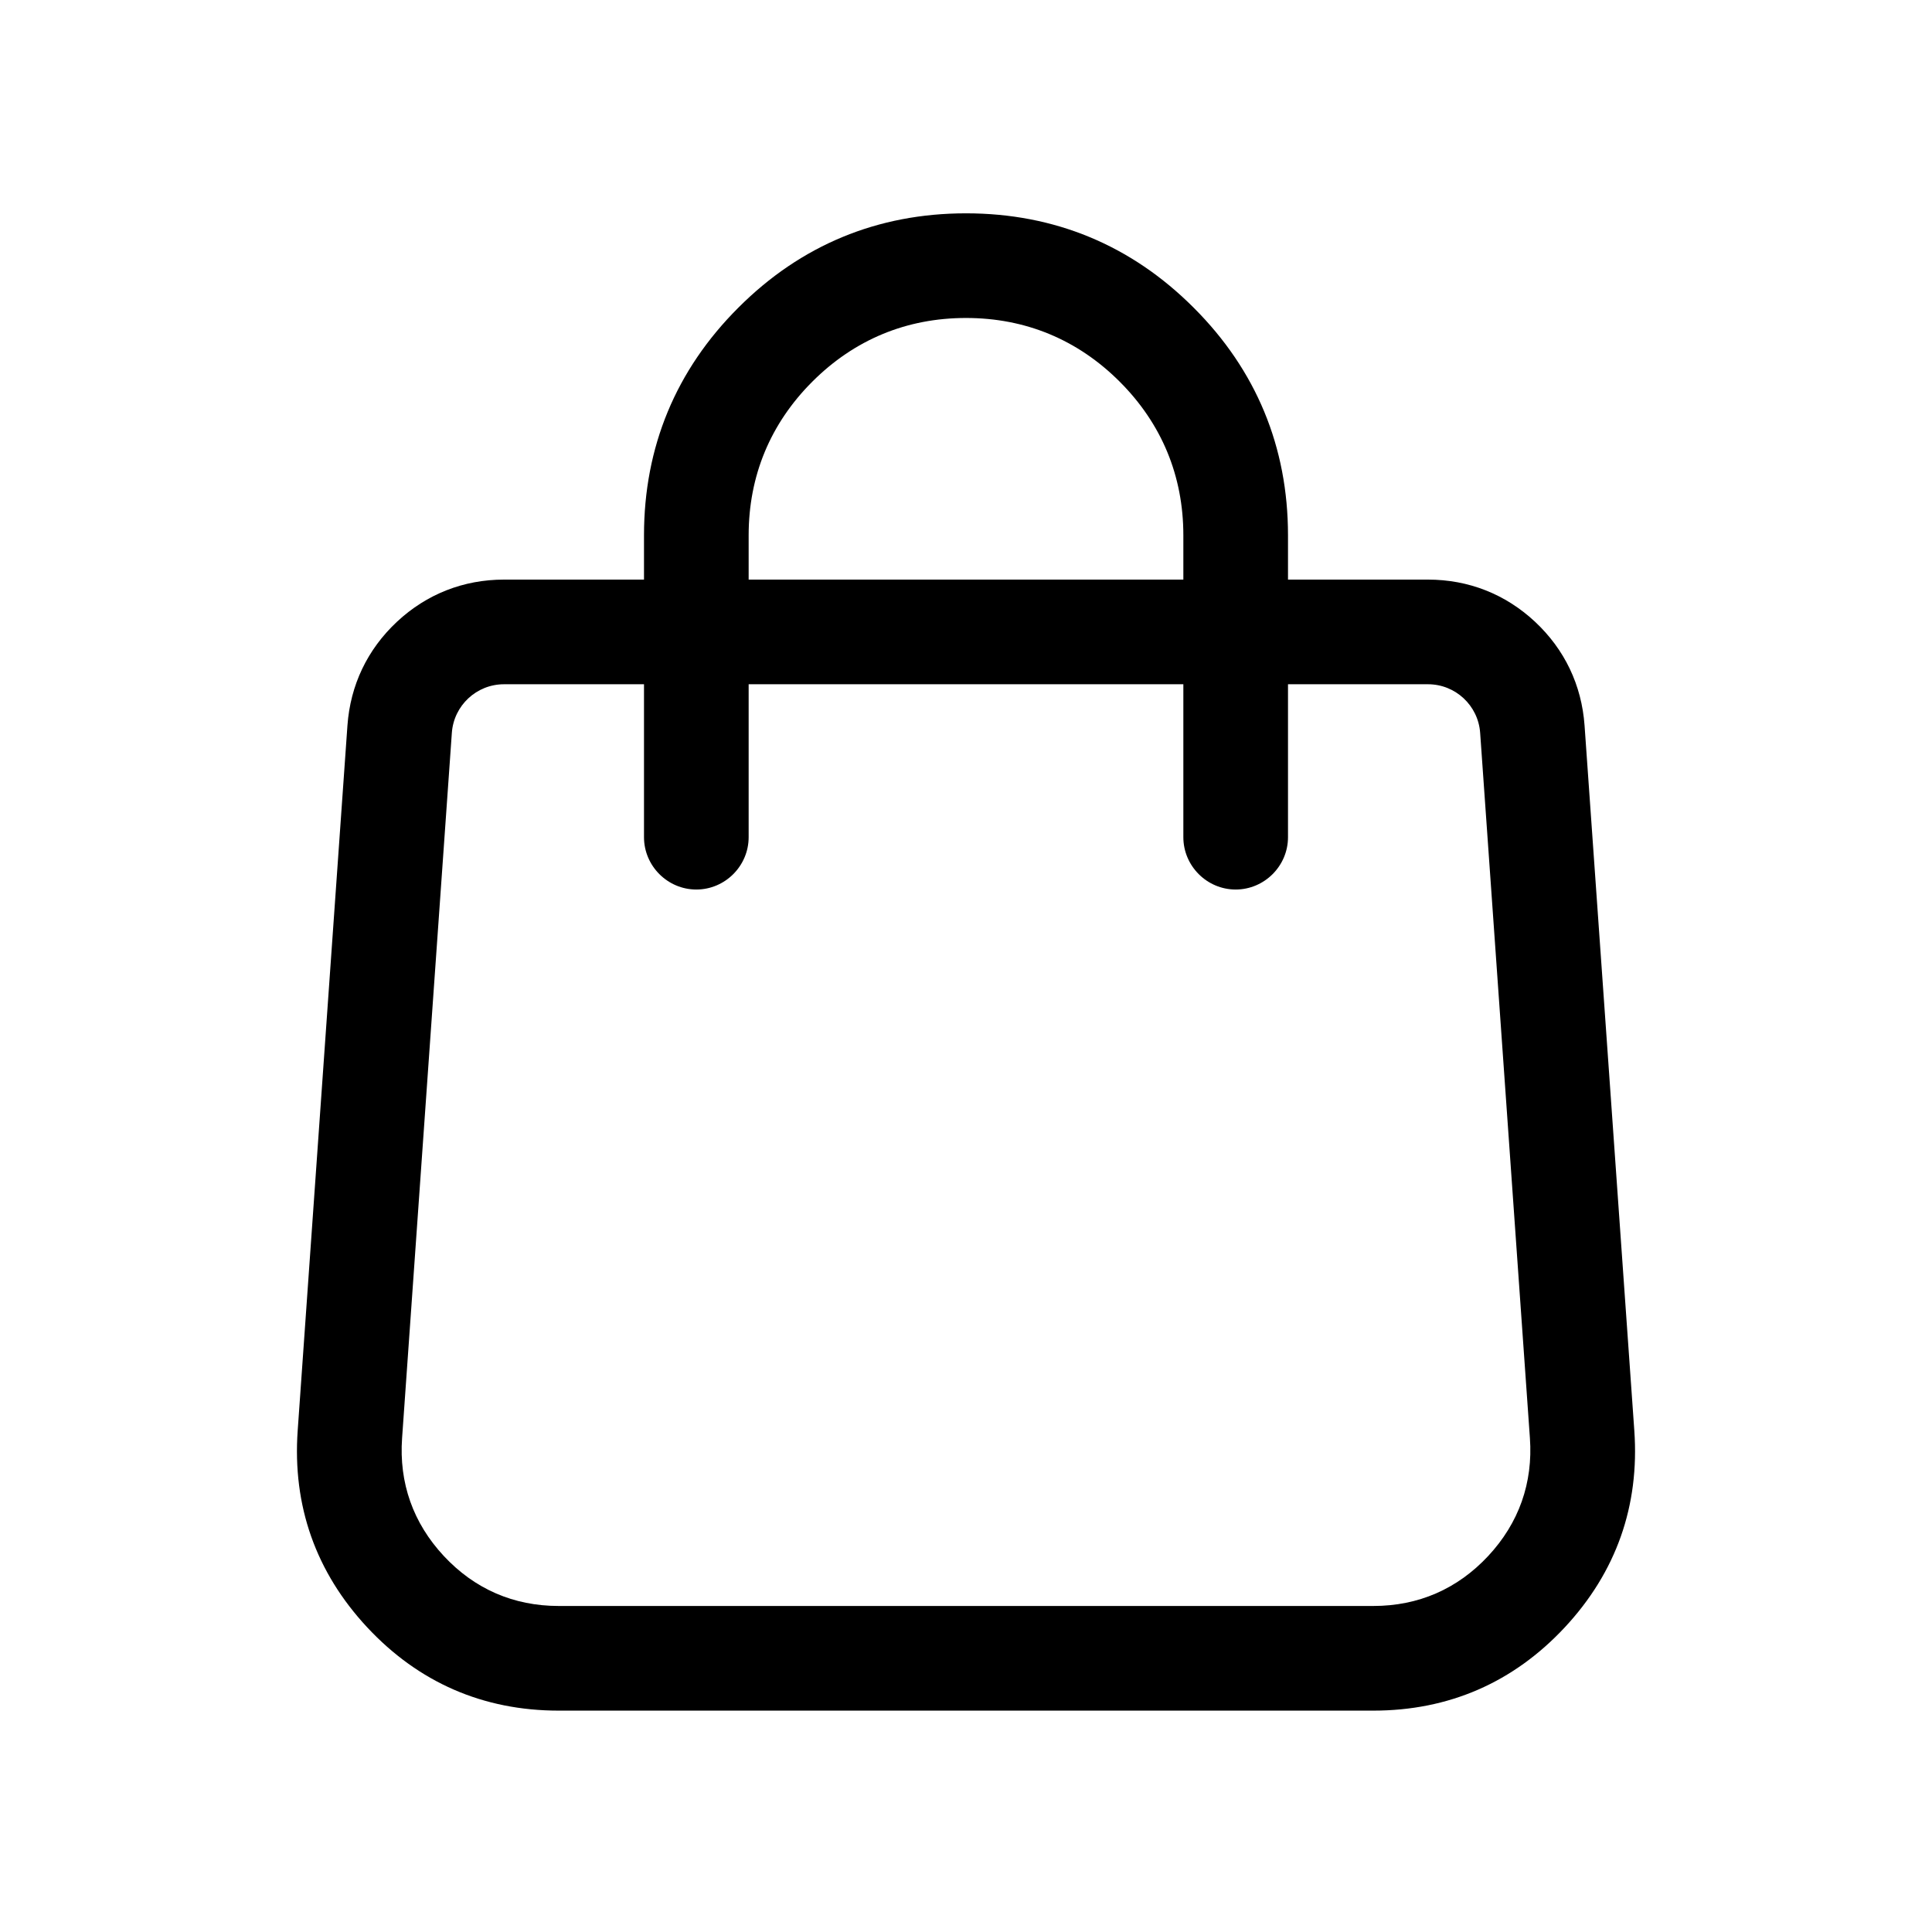
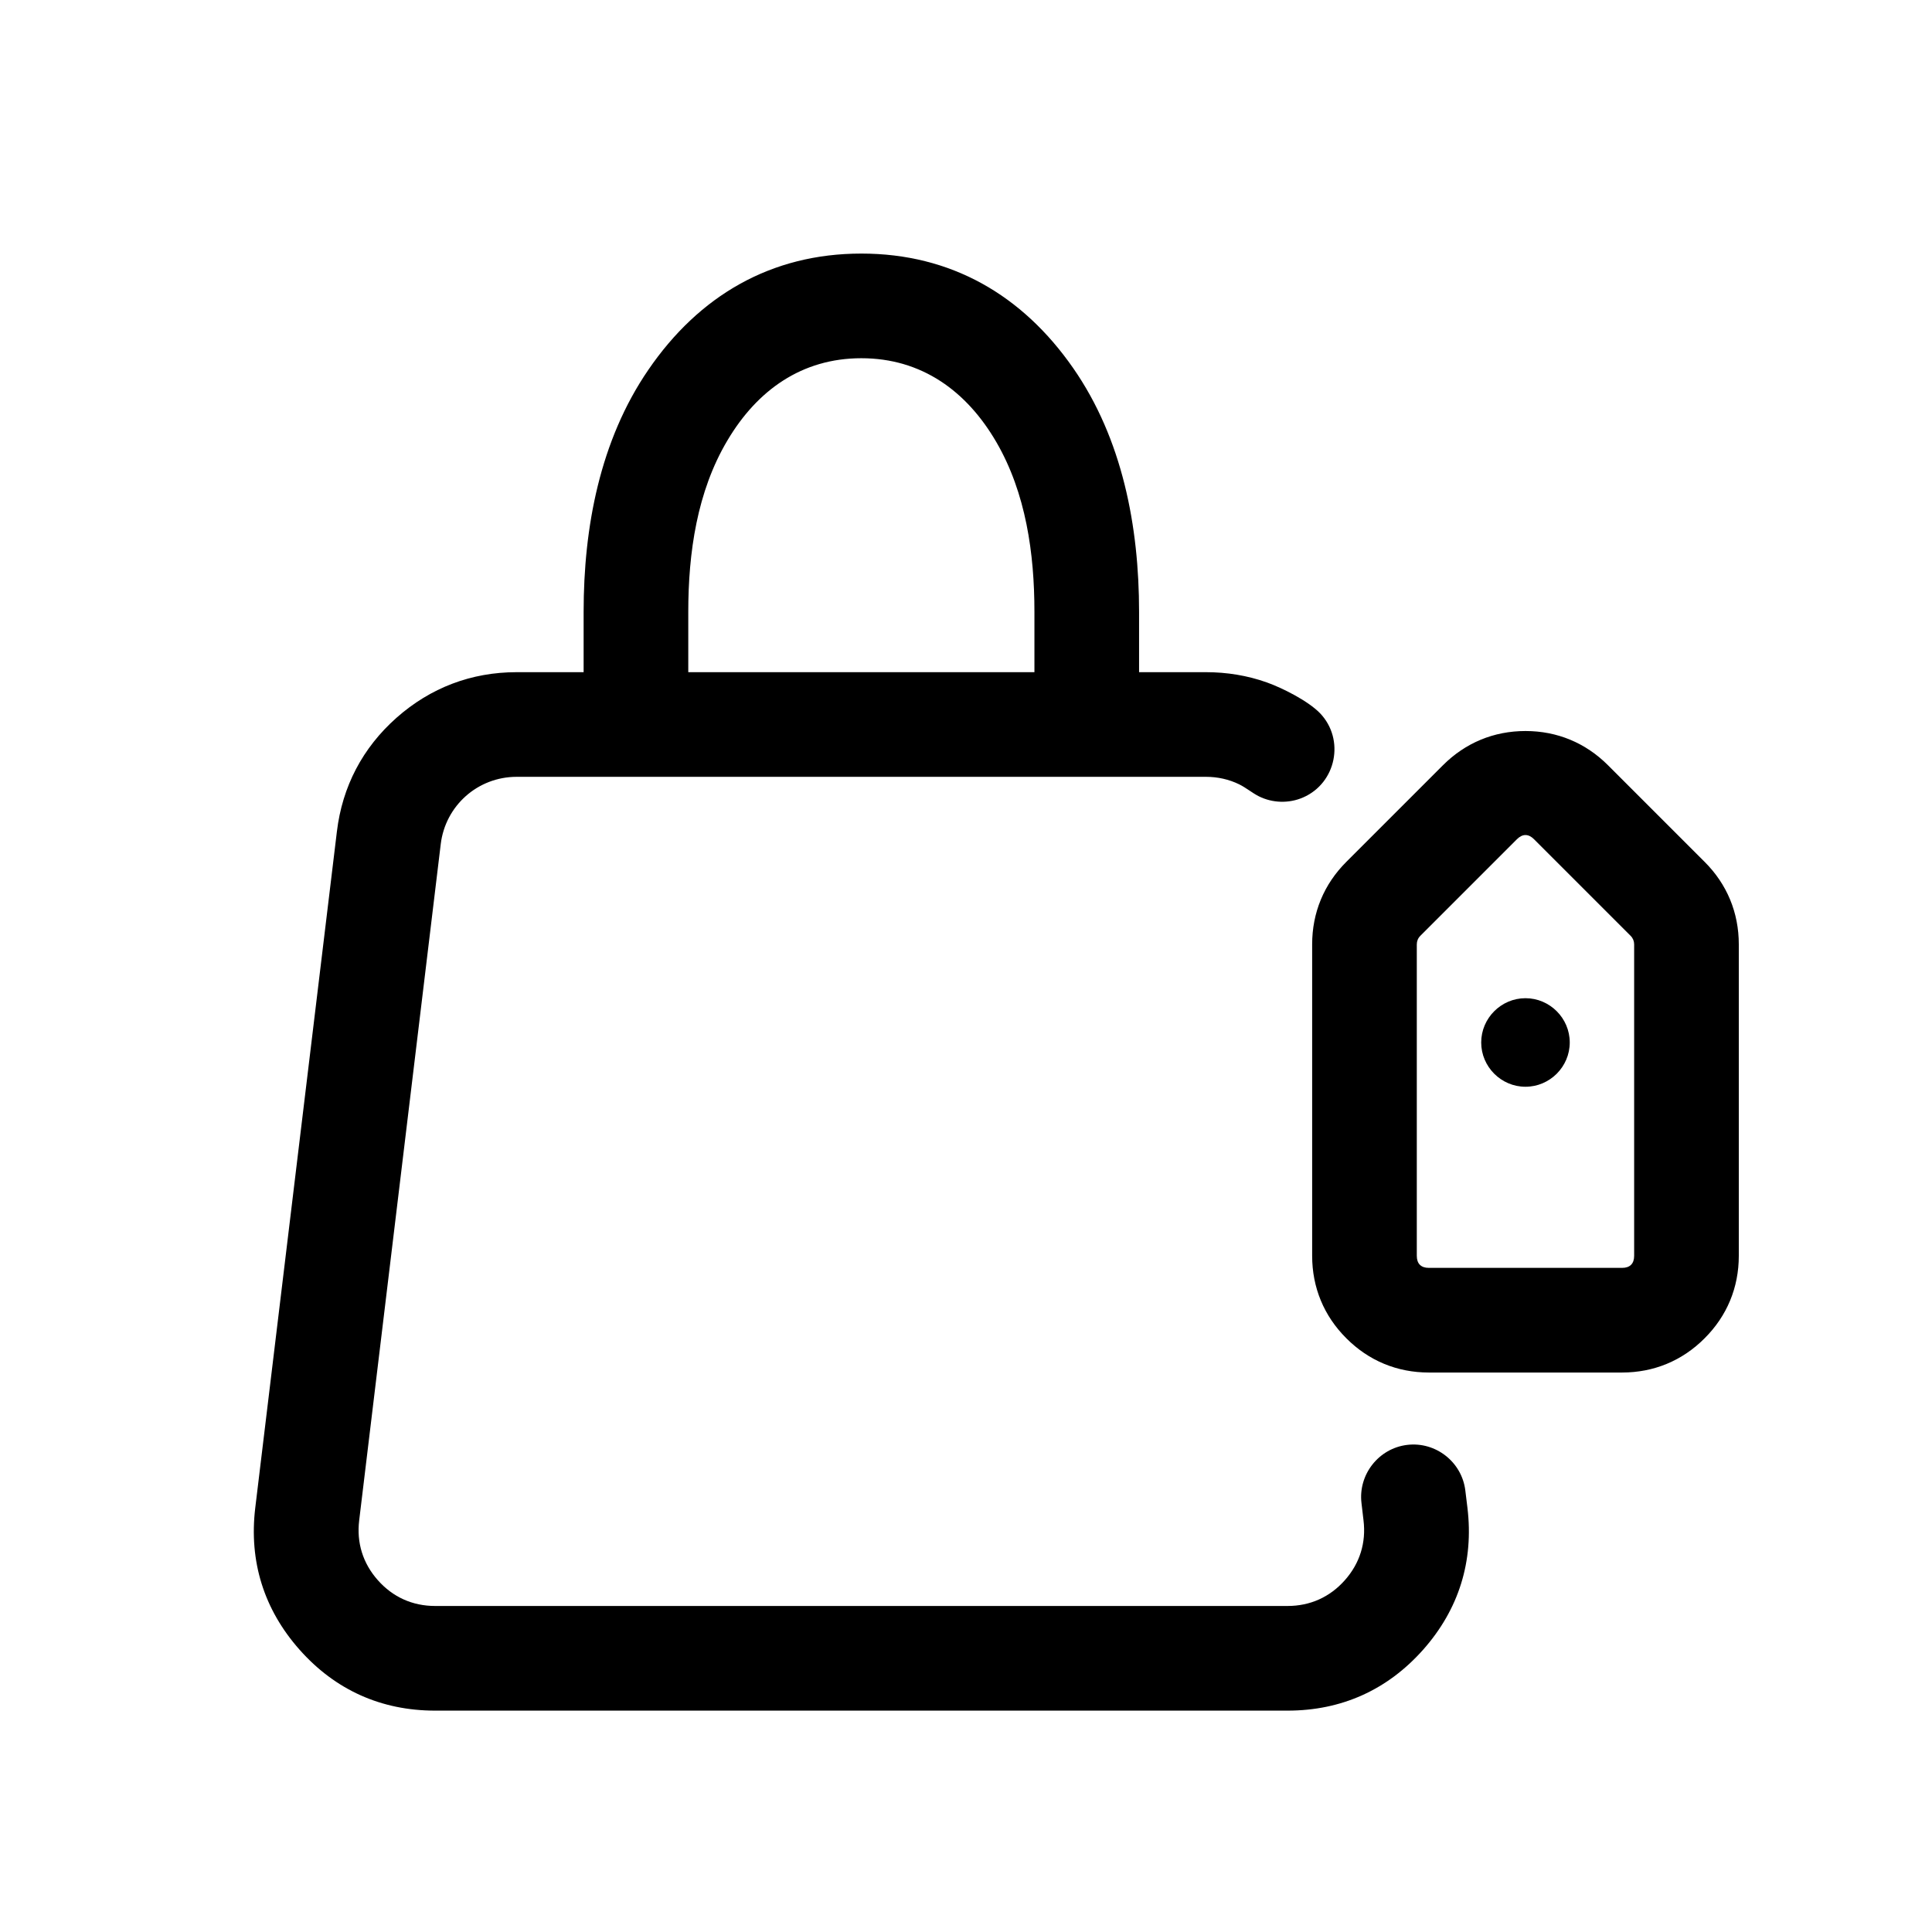
<svg xmlns="http://www.w3.org/2000/svg" width="24" height="24" viewBox="0 0 24 24" fill="none">
-   <path d="M6.261 7.2h1.739v-.55c0-1.098.395-2.052 1.172-2.828.776-.777 1.73-1.172 2.828-1.172 1.098 0 2.052.395 2.828 1.172.777.776 1.172 1.73 1.172 2.828v.55h1.739c.503 0 .961.18 1.329.523.368.344.58.787.616 1.29l.618 8.758c.066.935-.225 1.759-.864 2.445-.639.685-1.441 1.034-2.378 1.034h-10.12c-.937 0-1.739-.349-2.378-1.034-.639-.686-.93-1.51-.864-2.445l.618-8.758c.036-.503.248-.946.616-1.29.368-.343.826-.523 1.329-.523zm8.439 0h-5.4v-.55c0-.738.269-1.387.791-1.909.522-.522 1.171-.791 1.909-.791.738 0 1.387.269 1.909.791.522.522.791 1.171.791 1.909zm-6.7 3.2v-1.9h-1.739c-.341 0-.624.264-.648.604l-.618 8.759c-.04.558.137 1.057.518 1.466.382.41.867.621 1.427.621h10.12c.56 0 1.045-.211 1.427-.621.381-.409.558-.908.518-1.466l-.618-8.759c-.024-.34-.307-.604-.648-.604h-1.739v1.9c0 .357-.293.65-.65.65-.357 0-.65-.293-.65-.65v-1.9h-5.4v1.9c0 .357-.293.65-.65.65-.357 0-.65-.293-.65-.65z" fill="currentColor" fill-rule="evenodd" />
+   <path d="M14.981 9.65c.144 0 .286.031.414.094.085.042.157.104.241.147.171.086.376.092.552.015.412-.179.521-.721.21-1.046-.146-.151-.461-.311-.659-.382-.243-.087-.5-.128-.758-.128h-.831v-.75c0-1.057-.206-2.147-.819-3.028-.631-.907-1.517-1.422-2.631-1.422-1.124 0-2.017.525-2.646 1.444-.602.878-.804 1.958-.804 3.006v.75h-.832c-.563 0-1.07.193-1.492.566-.422.374-.674.855-.741 1.414l-1.014 8.4c-.08.664.107 1.263.55 1.763.443.5 1.015.757 1.684.757h10.59c.669 0 1.24-.257 1.684-.757.443-.5.63-1.099.55-1.763l-.026-.213c-.042-.355-.368-.611-.723-.568-.354.043-.61.369-.567.724l.025.213c.034.278-.046.535-.232.744-.186.21-.431.32-.711.32h-10.59c-.28 0-.525-.11-.711-.32-.186-.209-.266-.466-.232-.744l1.013-8.4c.058-.479.461-.836.943-.836zm-2.131-1.3h-4.3v-.75c0-.73.108-1.494.487-2.13.369-.622.923-1.02 1.663-1.02.75 0 1.309.409 1.677 1.042.368.633.473 1.387.473 2.108zm7.125 1.156 1.2 1.2c.279.278.425.632.425 1.025v3.869c0 .394-.146.747-.425 1.025-.278.279-.631.425-1.025.425h-2.4c-.394 0-.747-.146-1.025-.425-.279-.278-.425-.631-.425-1.025v-3.869c0-.393.146-.747.425-1.025l1.2-1.2c.278-.278.631-.425 1.025-.425.394 0 .747.147 1.025.425zm-.919.919c-.069-.069-.143-.069-.212 0l-1.2 1.2c-.029.029-.044.066-.044.106v3.869c0 .098.052.15.15.15h2.4c.098 0 .15-.052.15-.15v-3.869c0-.04-.015-.077-.044-.106zm.444 2.525c0 .302-.248.55-.55.55-.302 0-.55-.248-.55-.55 0-.302.248-.55.55-.55.302 0 .55.248.55.55z" fill="currentColor" fill-rule="evenodd" />
</svg>
